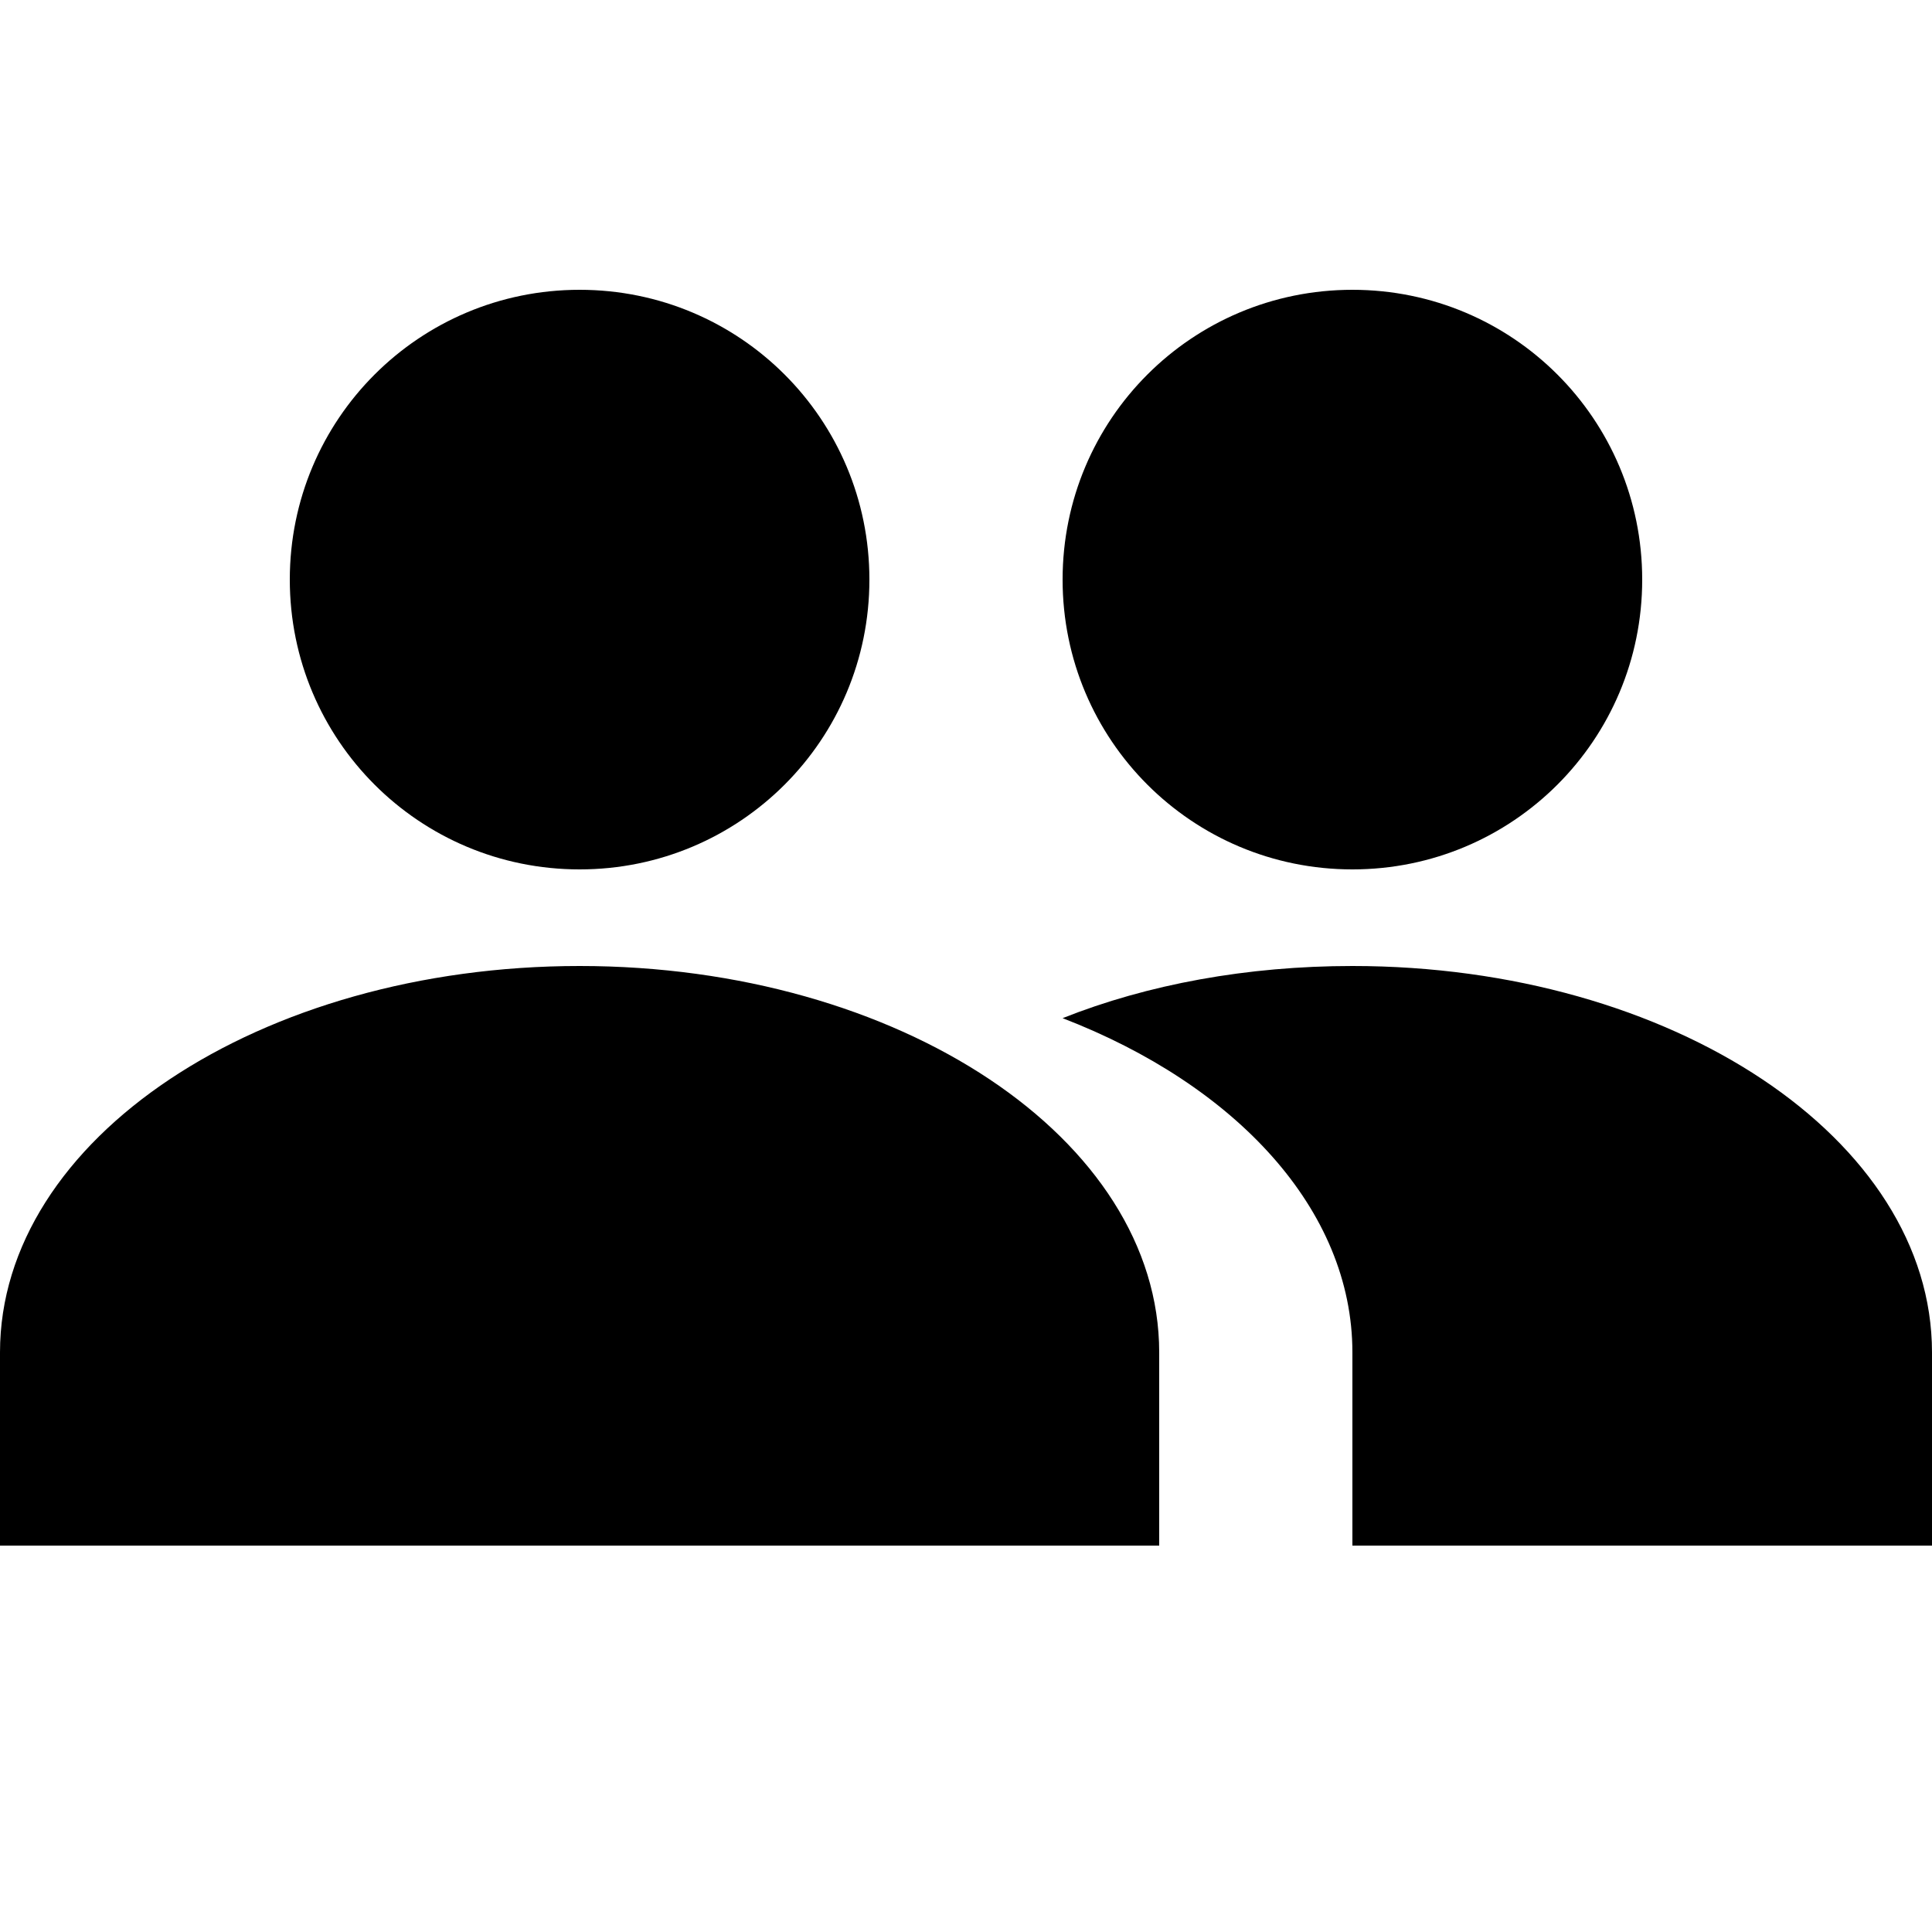
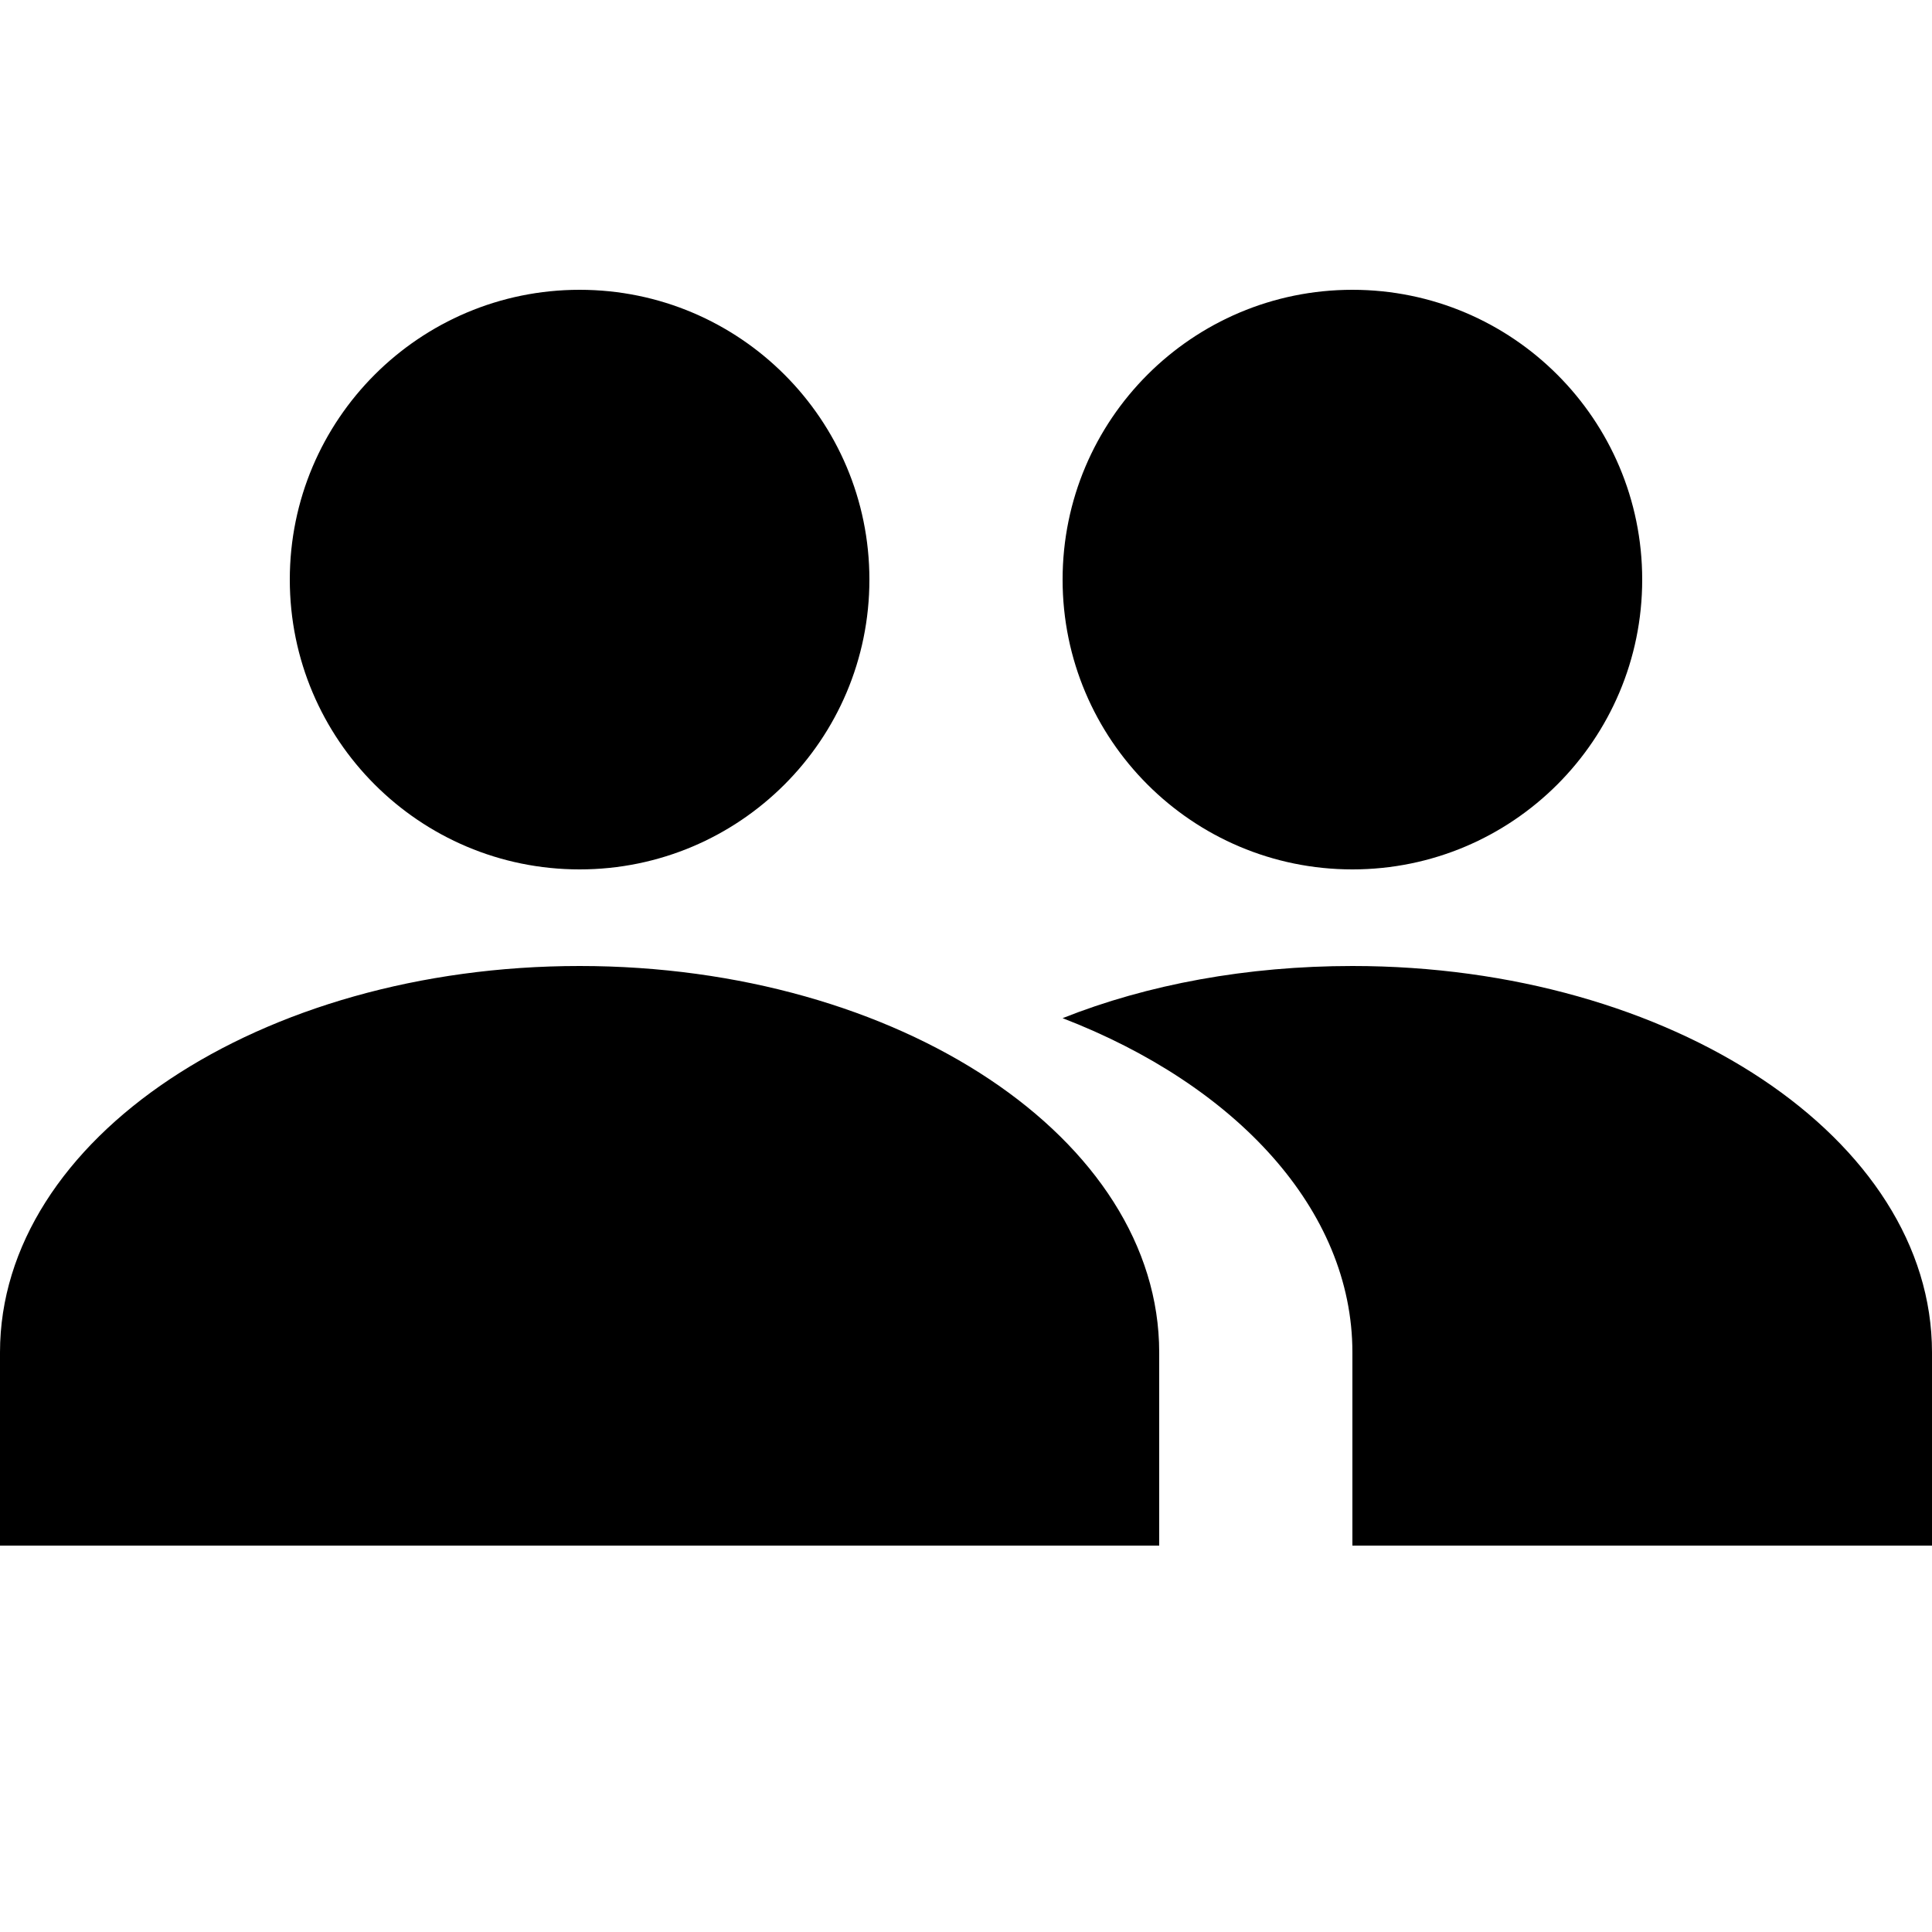
<svg xmlns="http://www.w3.org/2000/svg" width="20" height="20" viewBox="0 0 20 20">
-   <path d="M14 3c1.66 0 3 1.34 3 3s-1.34 3-3 3-3-1.34-3-3 1.34-3 3-3zM6 3c1.66 0 3 1.34 3 3S7.66 9 6 9 3 7.66 3 6s1.34-3 3-3zm8 7c3.31 0 6 1.79 6 4v2h-6v-2c0-1.48-1.21-2.77-3-3.46.88-.35 1.91-.54 3-.54zm-8 0c3.31 0 6 1.79 6 4v2H0v-2c0-2.21 2.69-4 6-4z" />
+   <circle cx="6" cy="6" r="3" />
+   <circle cx="14" cy="6" r="3" />
+   <path d="M14 10c3.31 0 6 1.79 6 4v2h-6v-2c0-1.48-1.21-2.77-3-3.46.88-.35 1.91-.54 3-.54zm-8 0c3.31 0 6 1.79 6 4v2H0v-2c0-2.21 2.69-4 6-4z" />
</svg>
